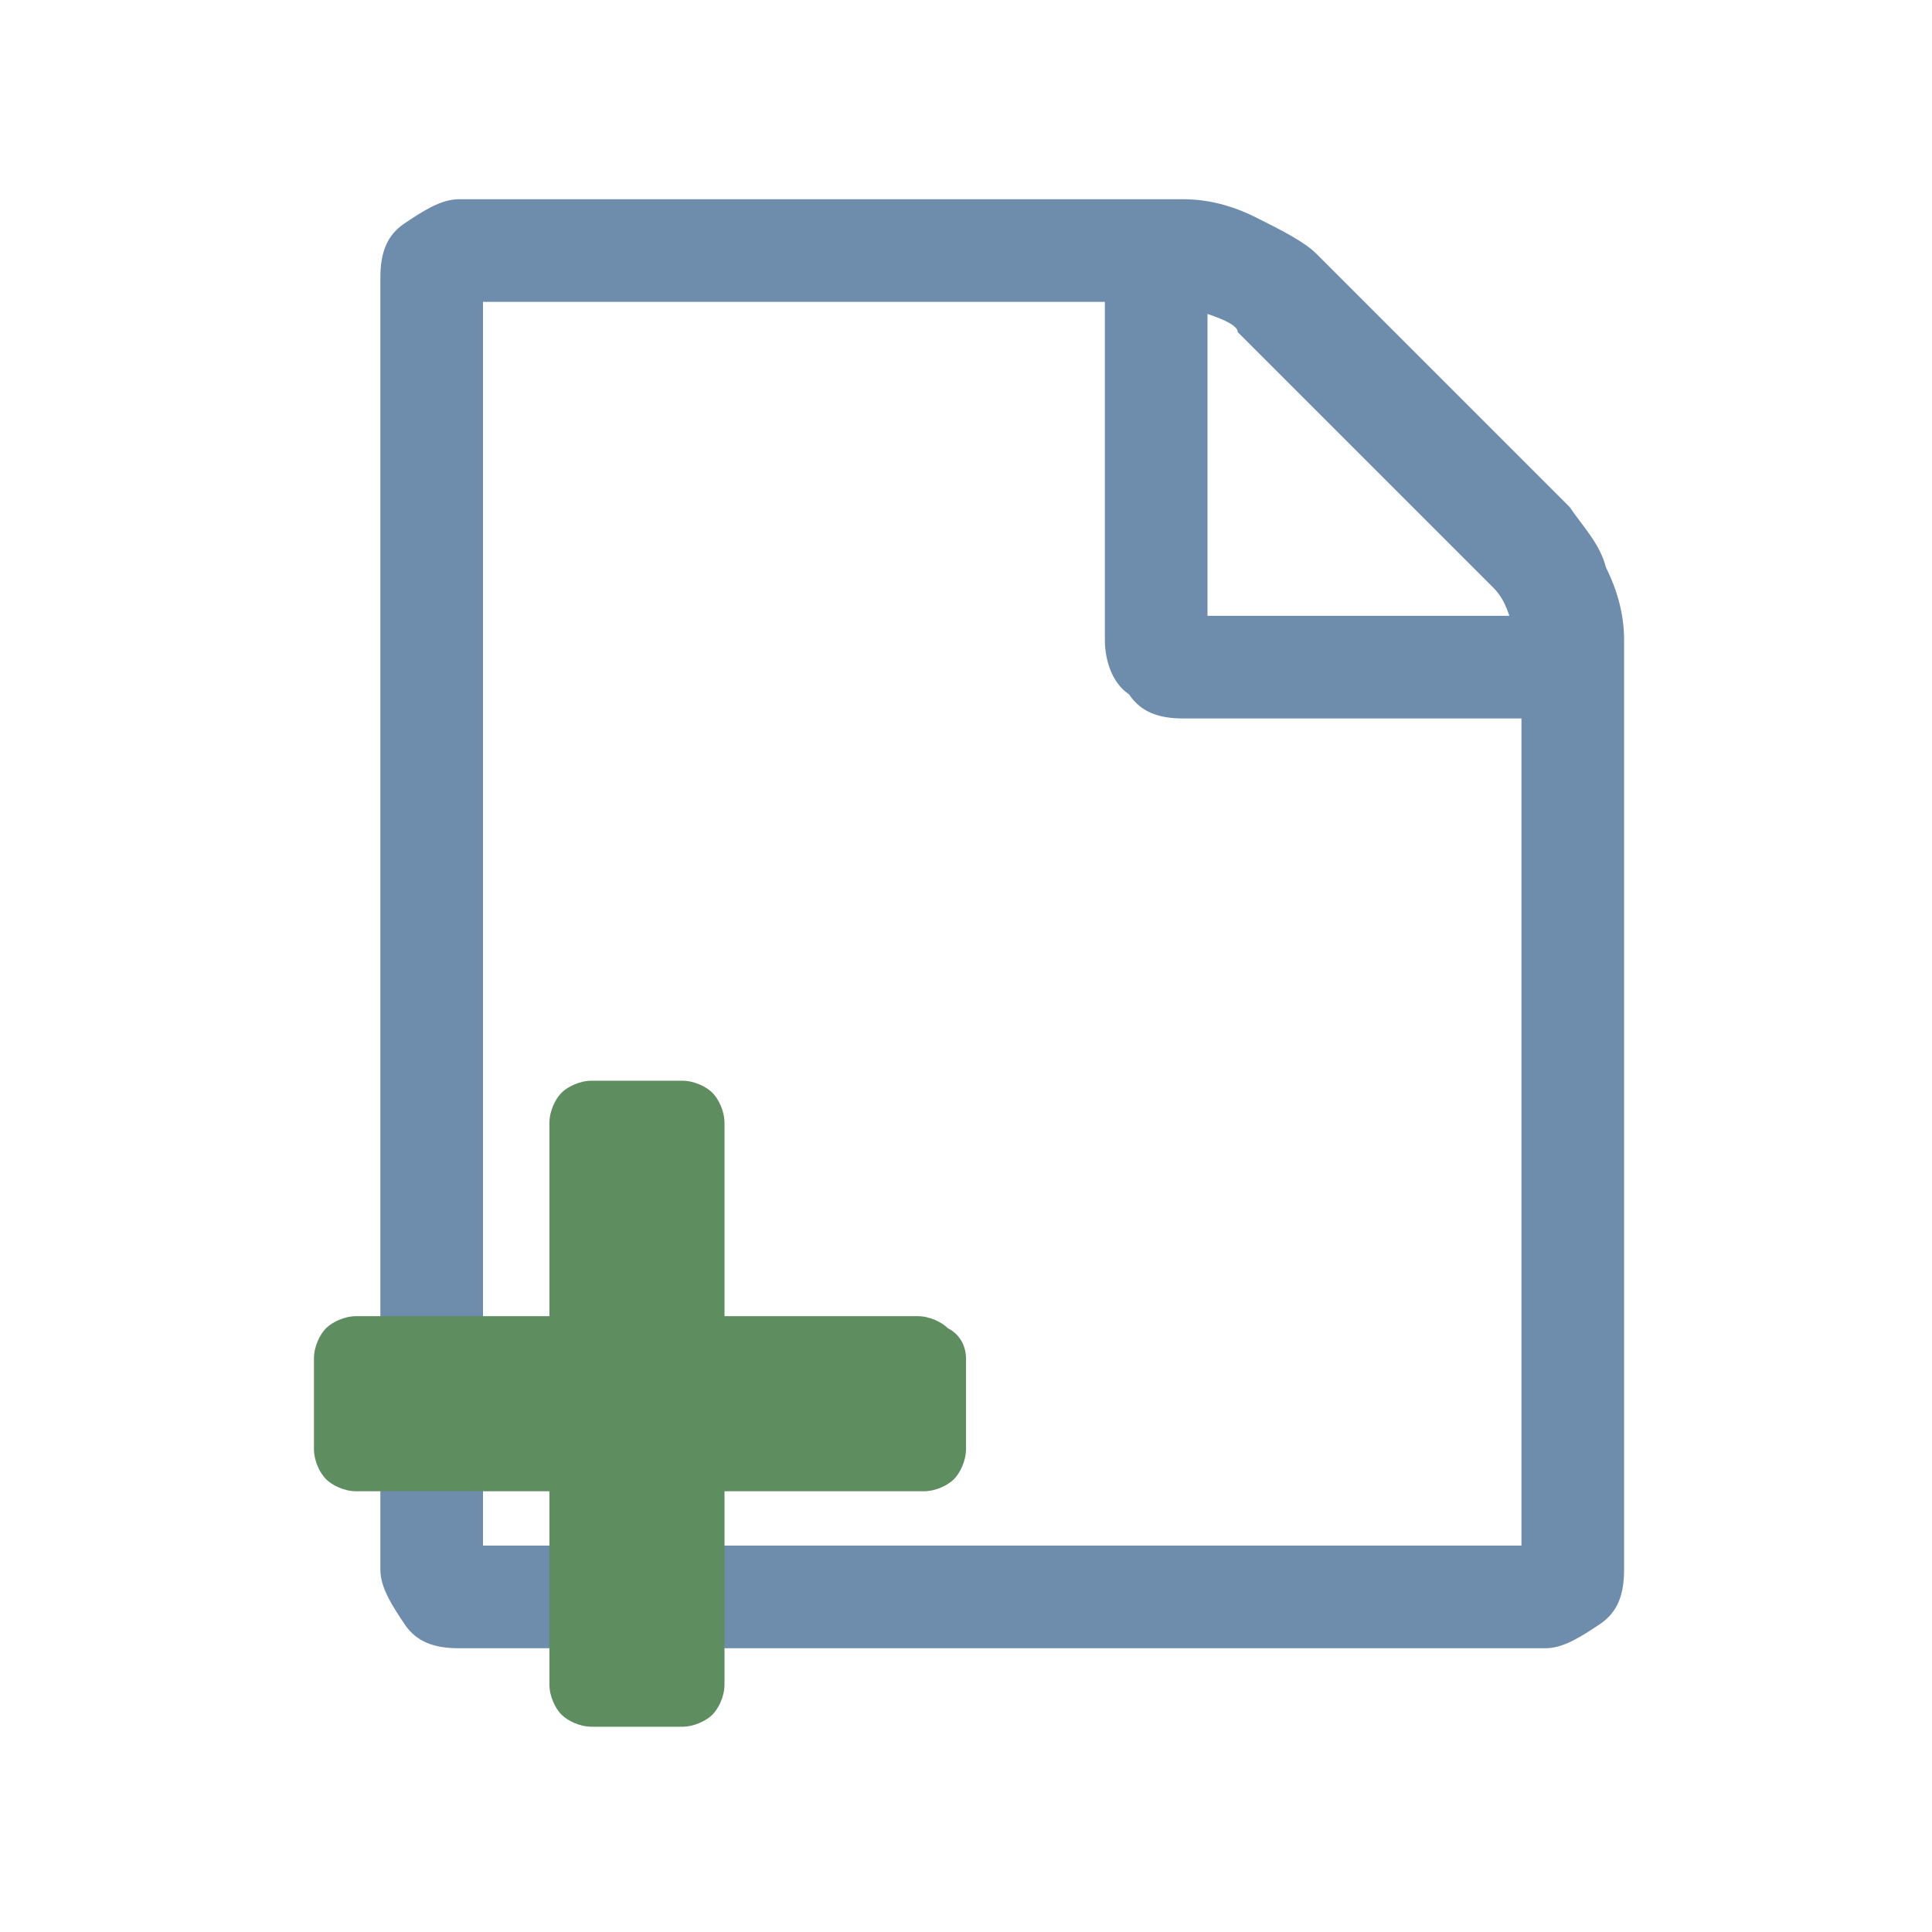
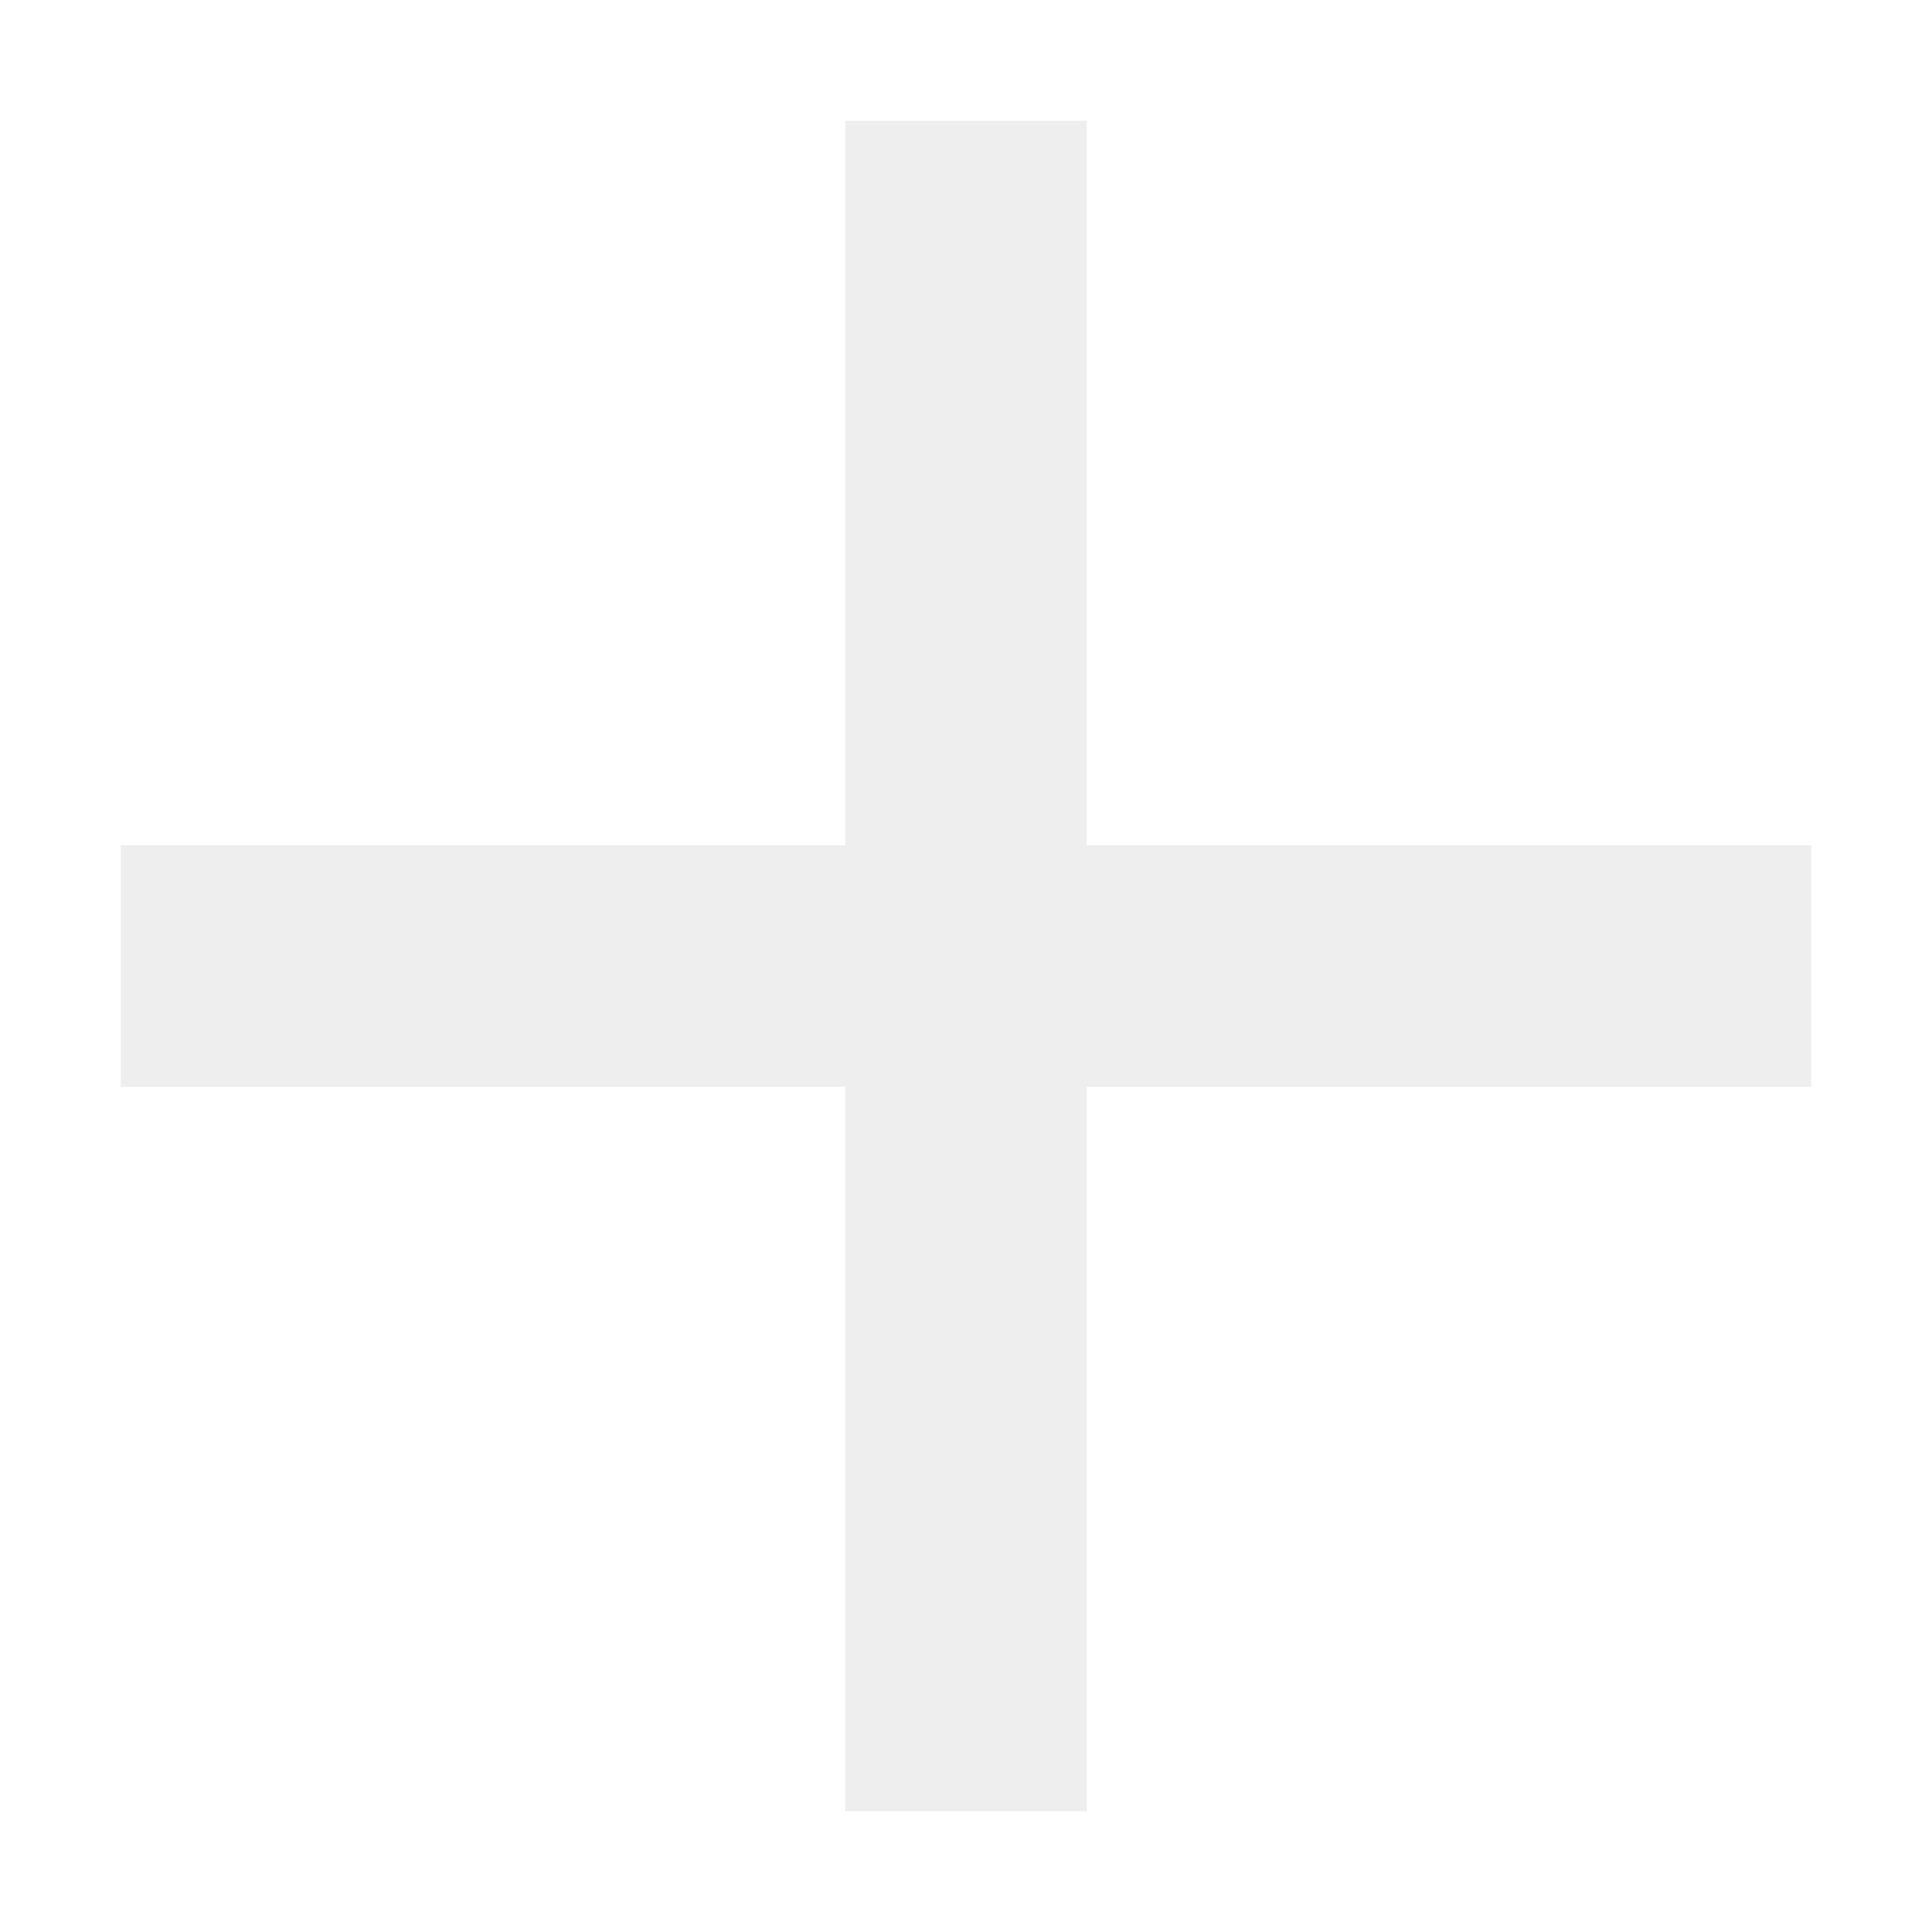
- <svg xmlns="http://www.w3.org/2000/svg" viewBox="984 984 32 32">
-   <path fill="none" d="M-43.8-437.5H2700v2625H-43.8z" />
-   <path fill="#6e8dad" d="M1010 992.4c.2.3.5.6.6 1 .2.4.3.8.3 1.2v15.4c0 .4-.1.7-.4.9-.3.2-.6.4-.9.4h-18c-.4 0-.7-.1-.9-.4-.2-.3-.4-.6-.4-.9v-21.4c0-.4.1-.7.4-.9.3-.2.6-.4.9-.4h12c.4 0 .8.1 1.2.3.4.2.8.4 1 .6l4.2 4.2zm-.8 17.2v-13.7h-5.6c-.4 0-.7-.1-.9-.4-.3-.2-.4-.6-.4-.9V989H992v20.6h17.2zm-5.2-20.4v5h5c-.1-.3-.2-.4-.3-.5l-4.2-4.2c0-.1-.2-.2-.5-.3z" />
-   <path fill="#5e8d60" d="M1000 1006.5v1.5c0 .2-.1.4-.2.5-.1.1-.3.2-.5.2H996v3.2c0 .2-.1.4-.2.5-.1.1-.3.2-.5.2h-1.5c-.2 0-.4-.1-.5-.2-.1-.1-.2-.3-.2-.5v-3.2h-3.2c-.2 0-.4-.1-.5-.2-.1-.1-.2-.3-.2-.5v-1.5c0-.2.1-.4.2-.5.1-.1.3-.2.5-.2h3.2v-3.2c0-.2.1-.4.2-.5.1-.1.3-.2.5-.2h1.5c.2 0 .4.1.5.2.1.1.2.3.2.5v3.2h3.2c.2 0 .4.1.5.2.2.1.3.3.3.5z" />
+ <svg xmlns="http://www.w3.org/2000/svg" width="16px" height="16px" viewBox="0 0 16 16" version="1.1">
+   <g id="surface1">
+     <defs>
+       <style id="current-color-scheme" type="text/css">
+      .ColorScheme-Text { color:#eeeeee; } .ColorScheme-Highlight { color:#424242; }
+   </style>
+     </defs>
+     <path style="fill:currentColor" class="ColorScheme-Text" d="M 7 1 L 7 7 L 1 7 L 1 9 L 7 9 L 7 15 L 9 15 L 9 9 L 15 9 L 15 7 L 9 7 L 9 1 Z M 7 1 " />
+   </g>
</svg>
